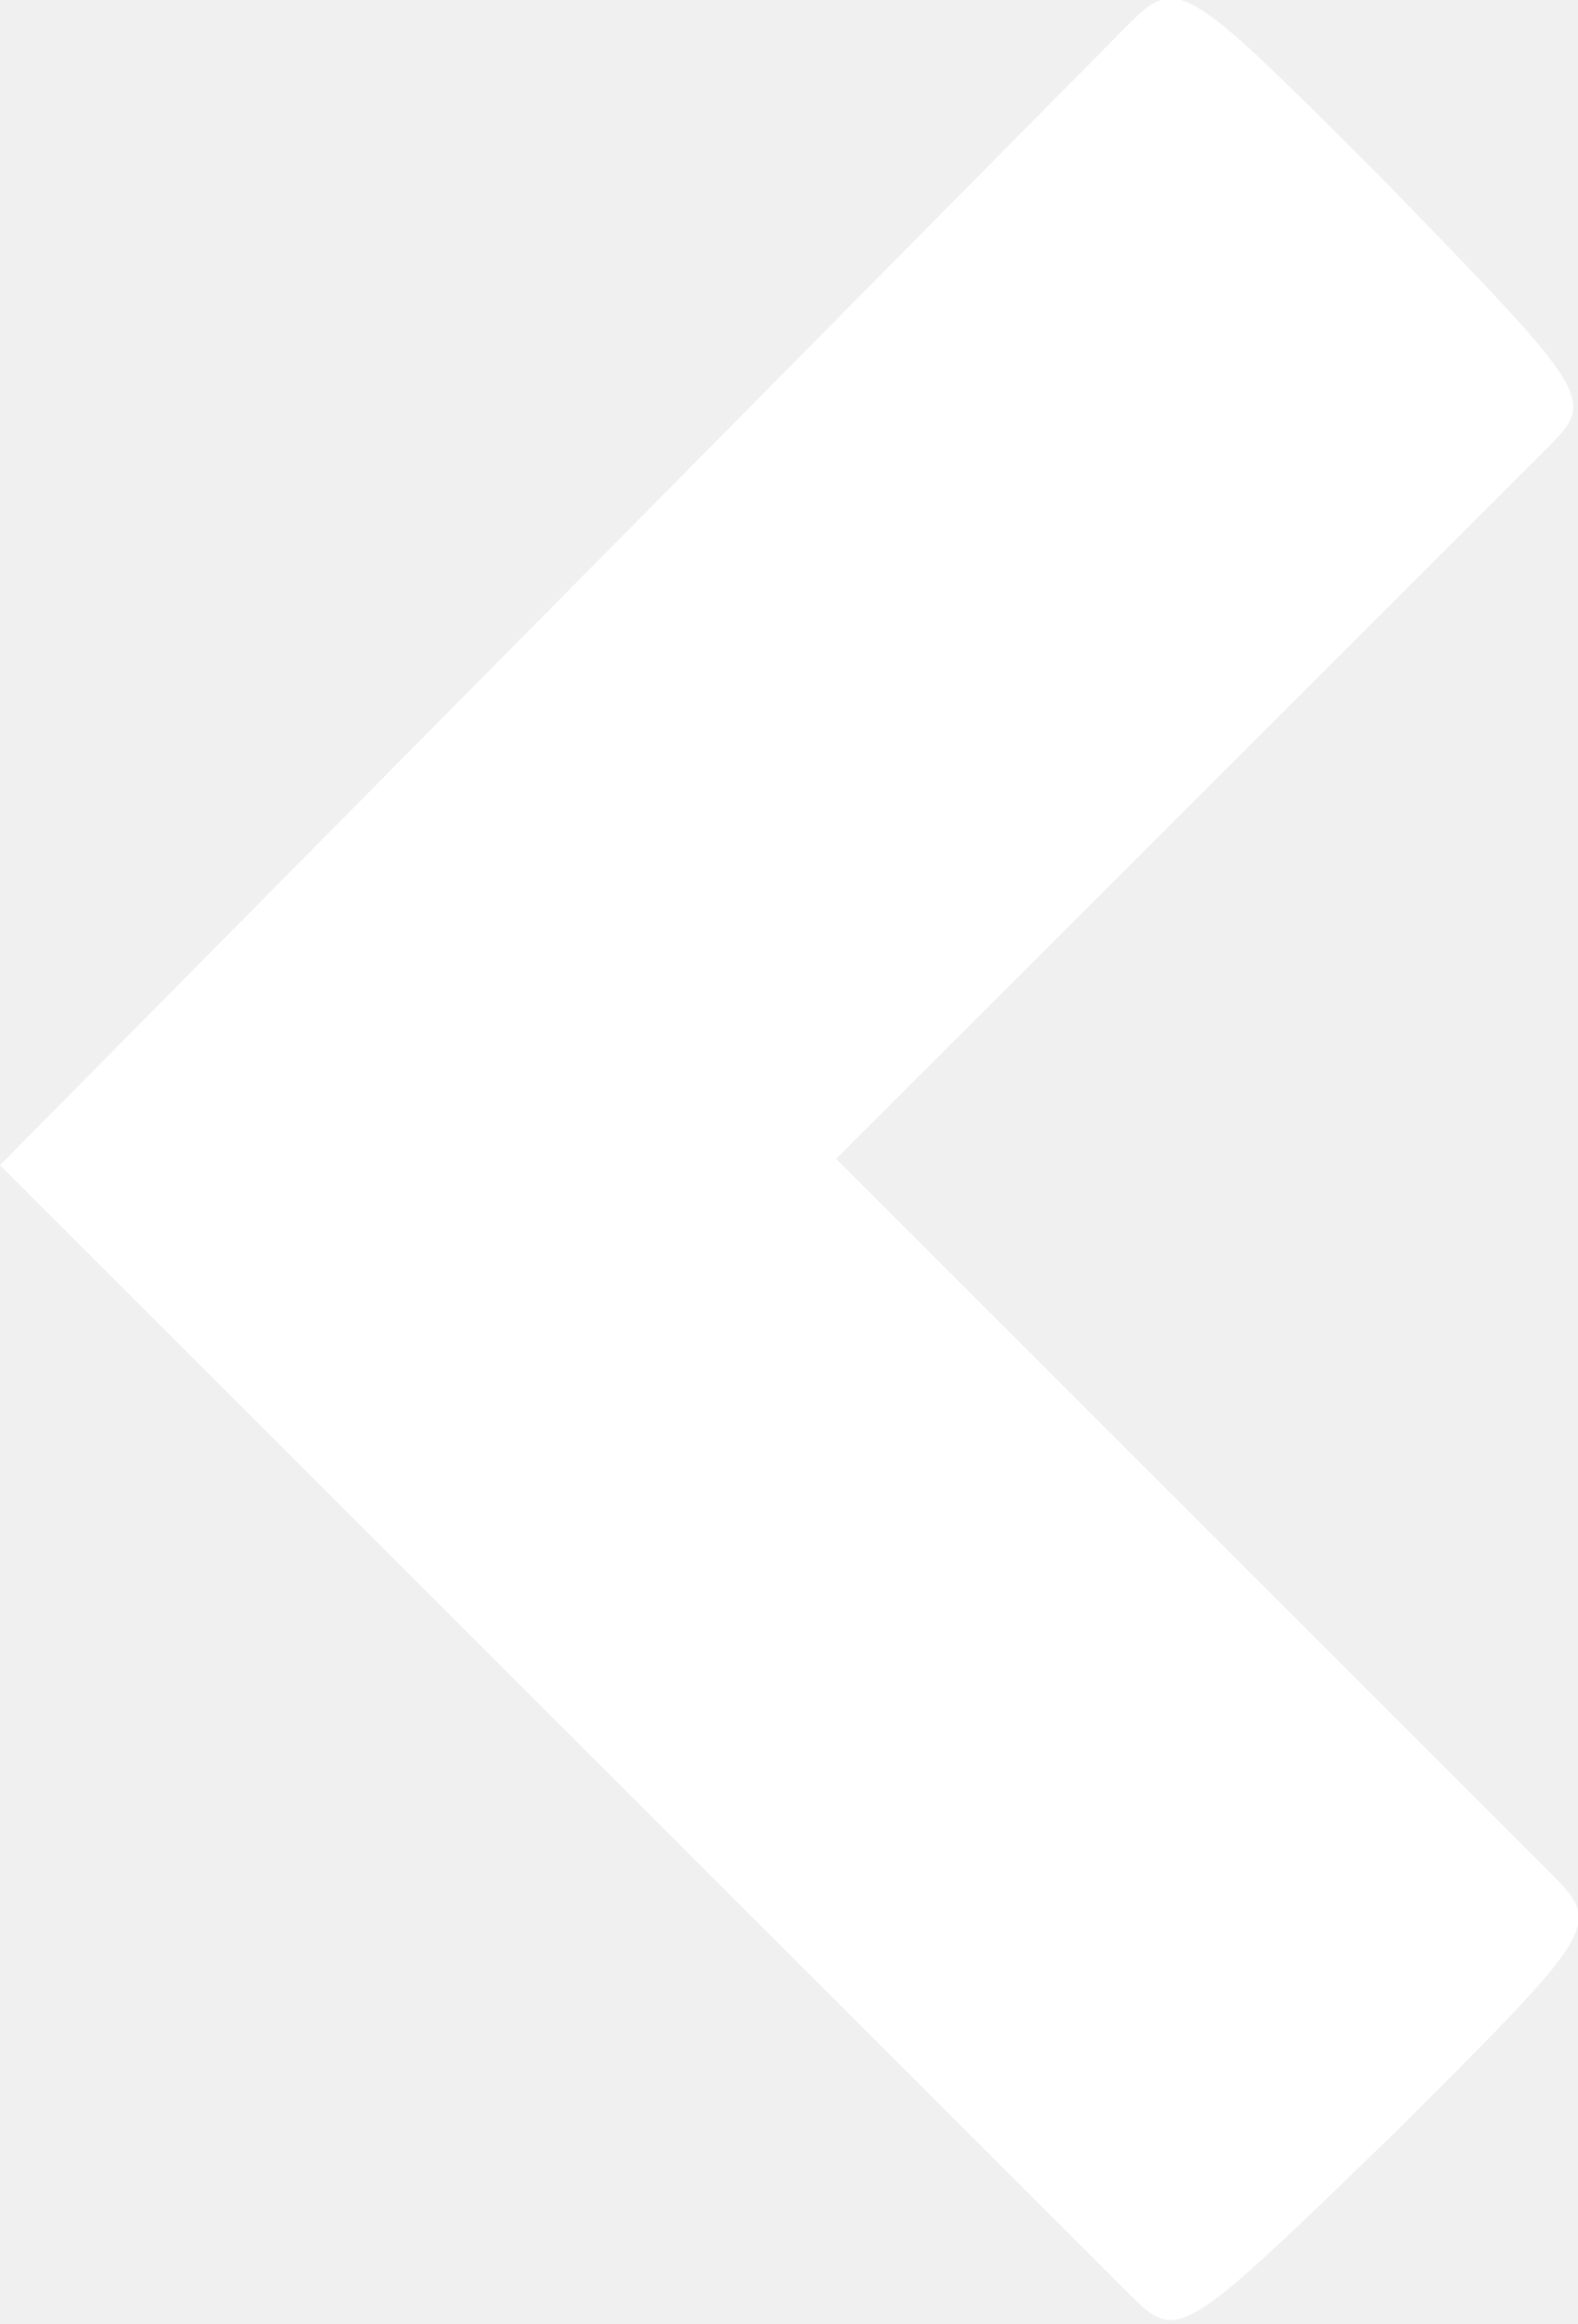
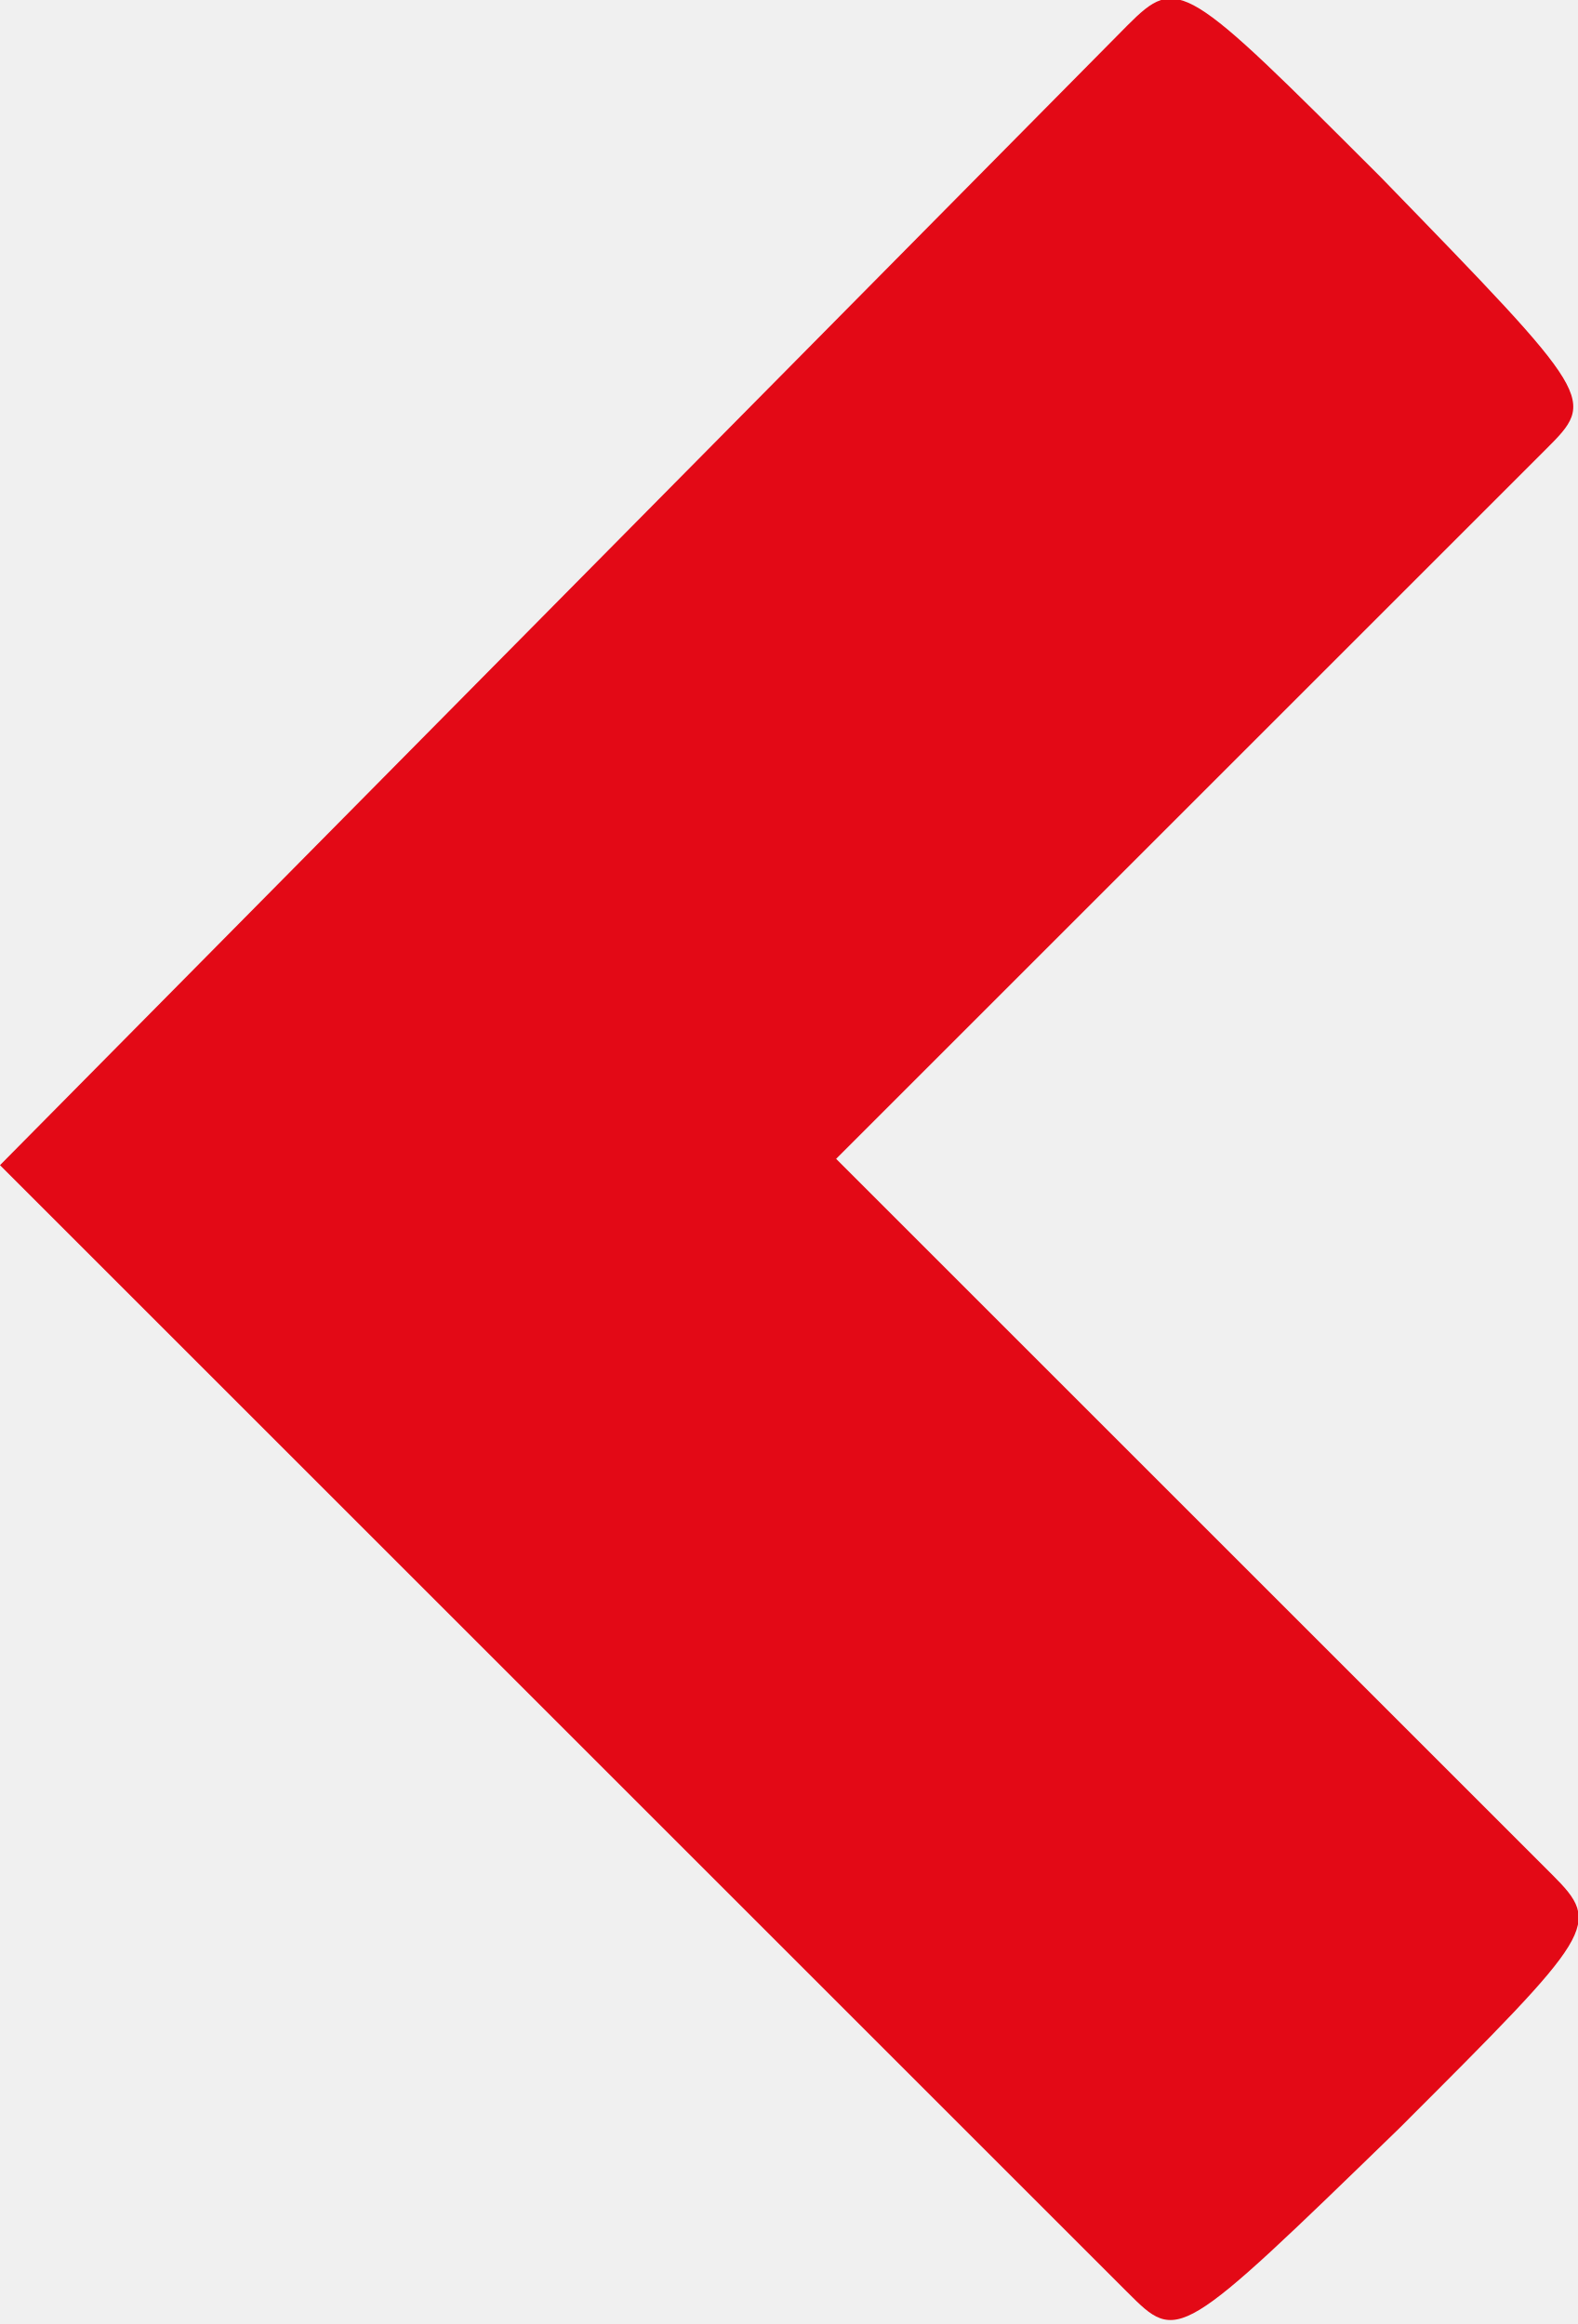
<svg xmlns="http://www.w3.org/2000/svg" version="1.1" id="Laag_1" x="0px" y="0px" viewBox="0 0 24.9 36.7" style="enable-background:new 0 0 24.9 36.7;" xml:space="preserve">
  <style type="text/css">
- 	.st0{fill:#FFFFFF;}
+ 	.st0{fill:#E30916;}
</style>
  <path id="Path_348_00000014599154338374706780000006146584328647693970_" class="st0" d="M17.8,36.2c0.8,0.8,0.8,0.8,4.3-2.6  c3.1-3.1,3.2-3.2,2.4-4c-4.1-4.1-7.7-7.7-11.3-11.3c5.2-5.2,9.5-9.5,11.2-11.2c0.8-0.8,0.8-0.8-2.6-4.3c-3.1-3.1-3.2-3.2-4-2.4  L0,18.4C5.2,23.6,16.1,34.5,17.8,36.2" />
</svg>
